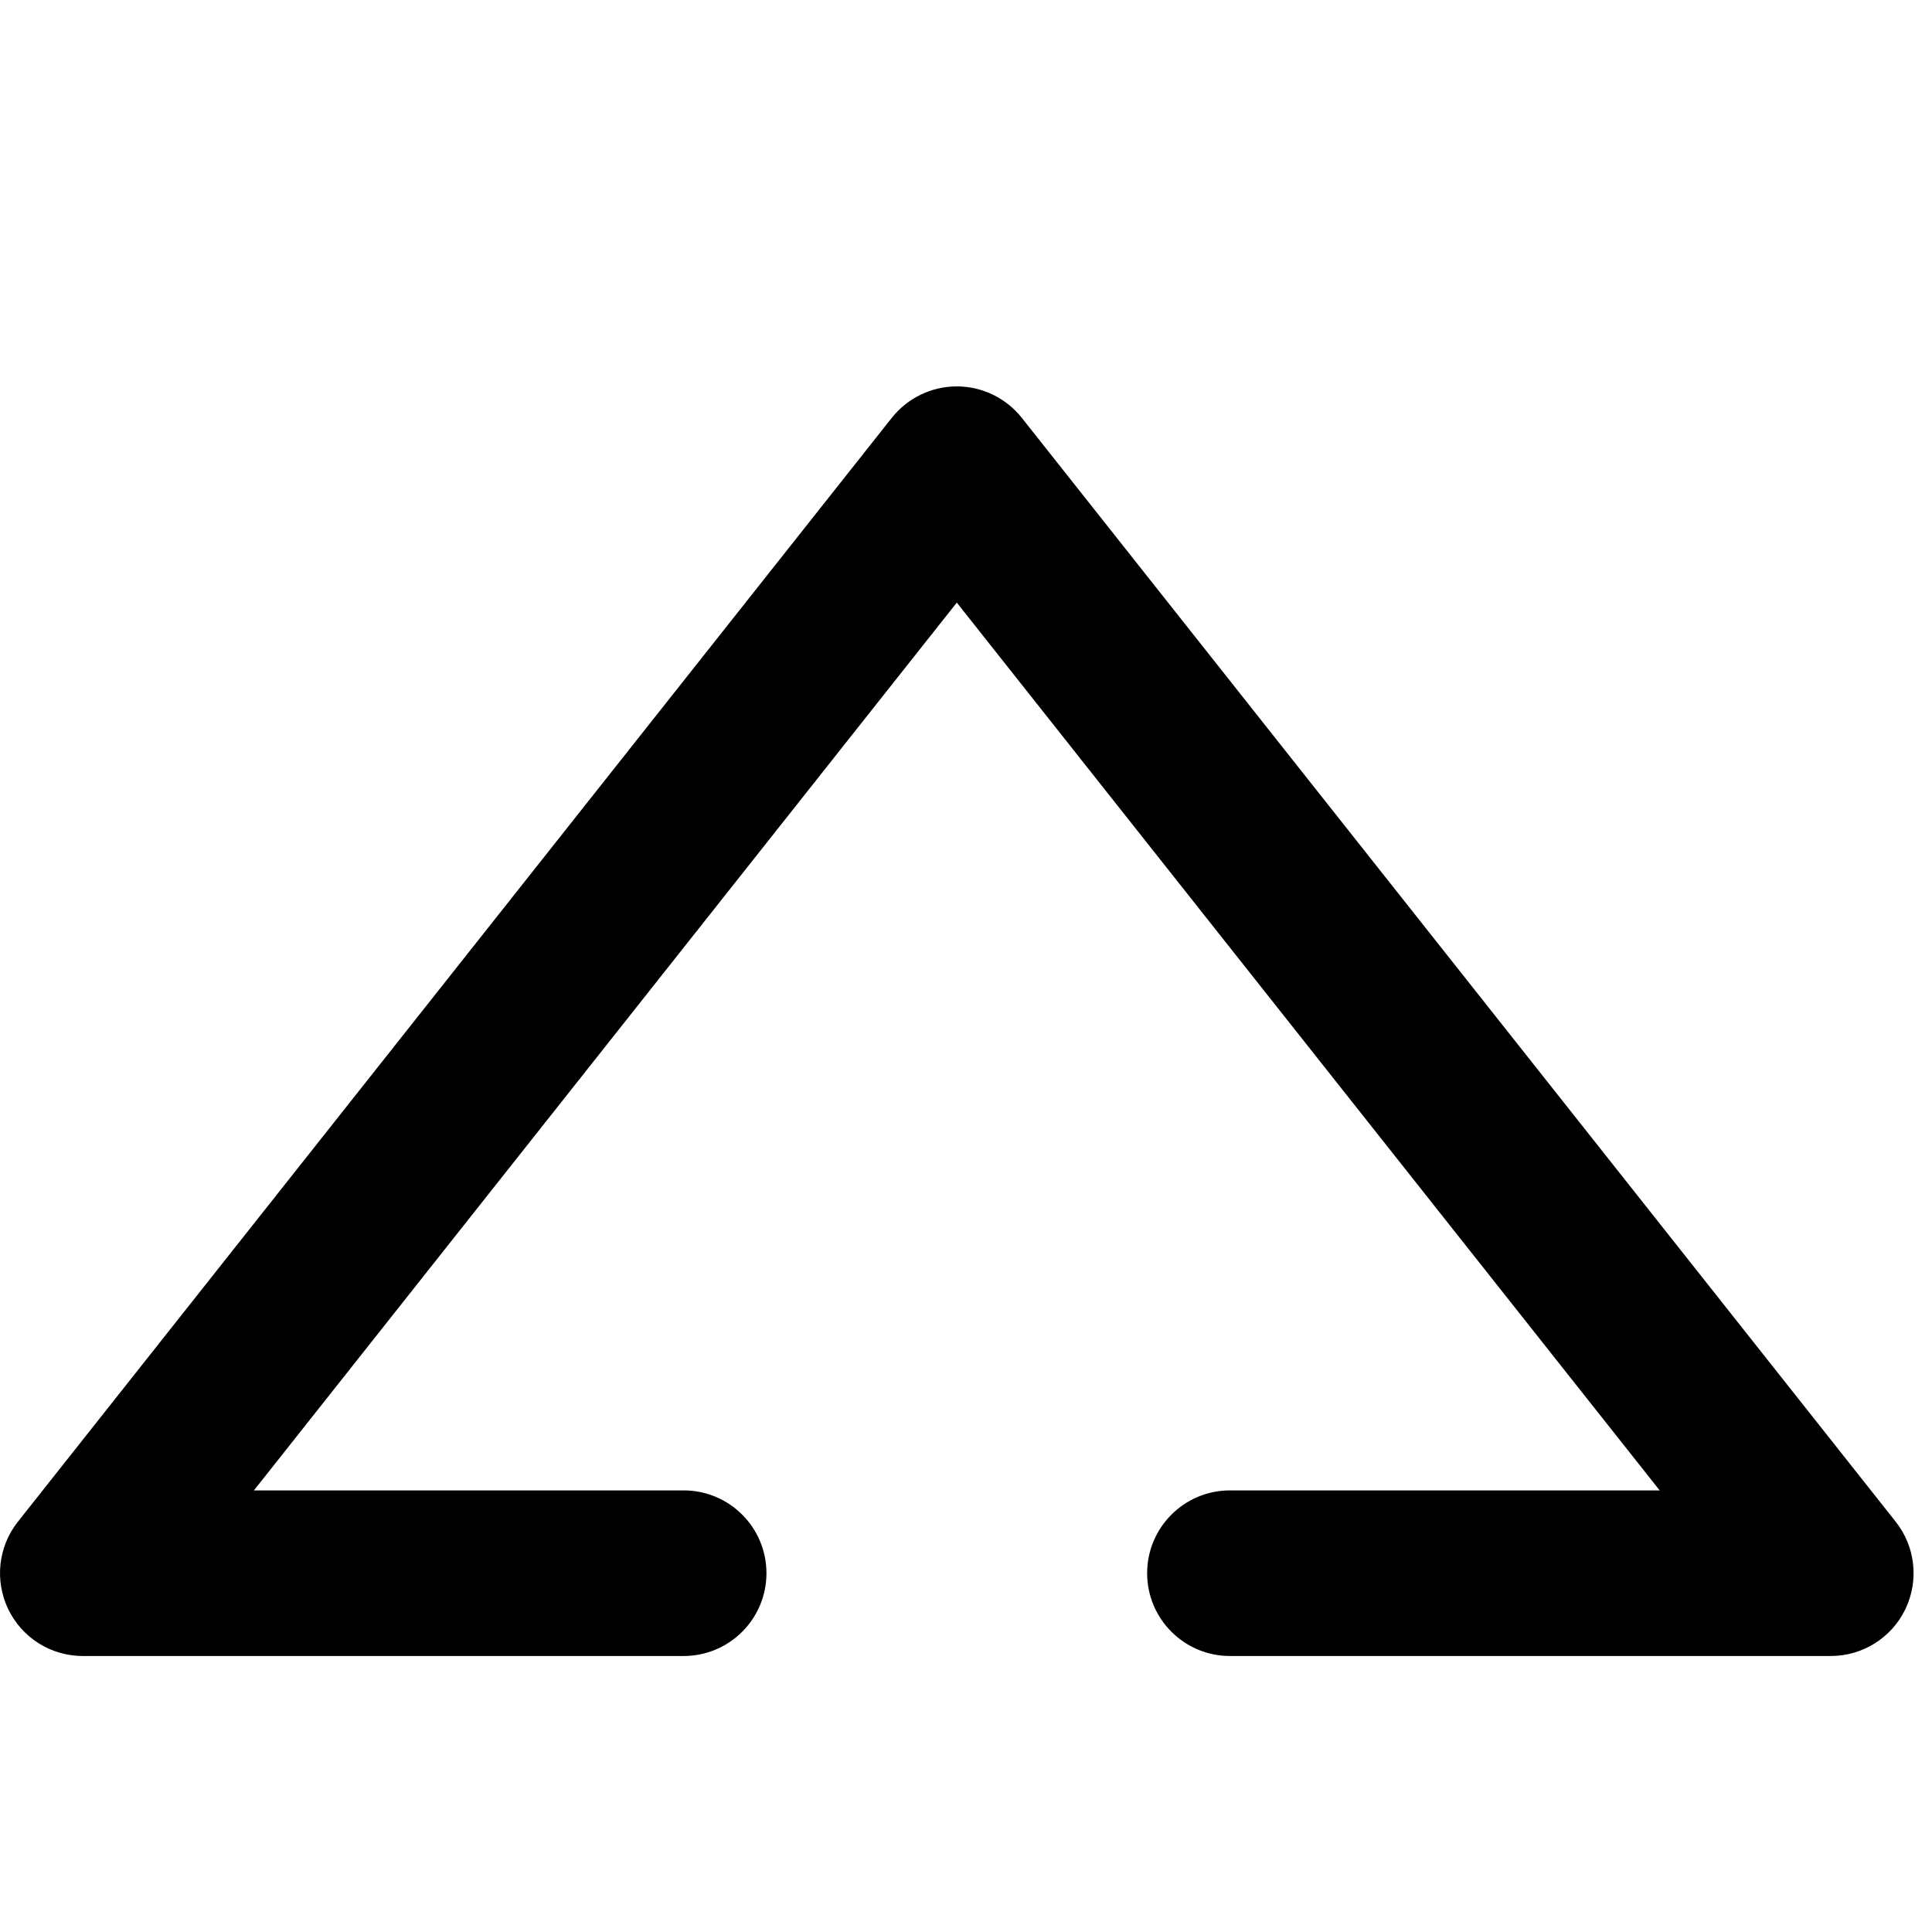
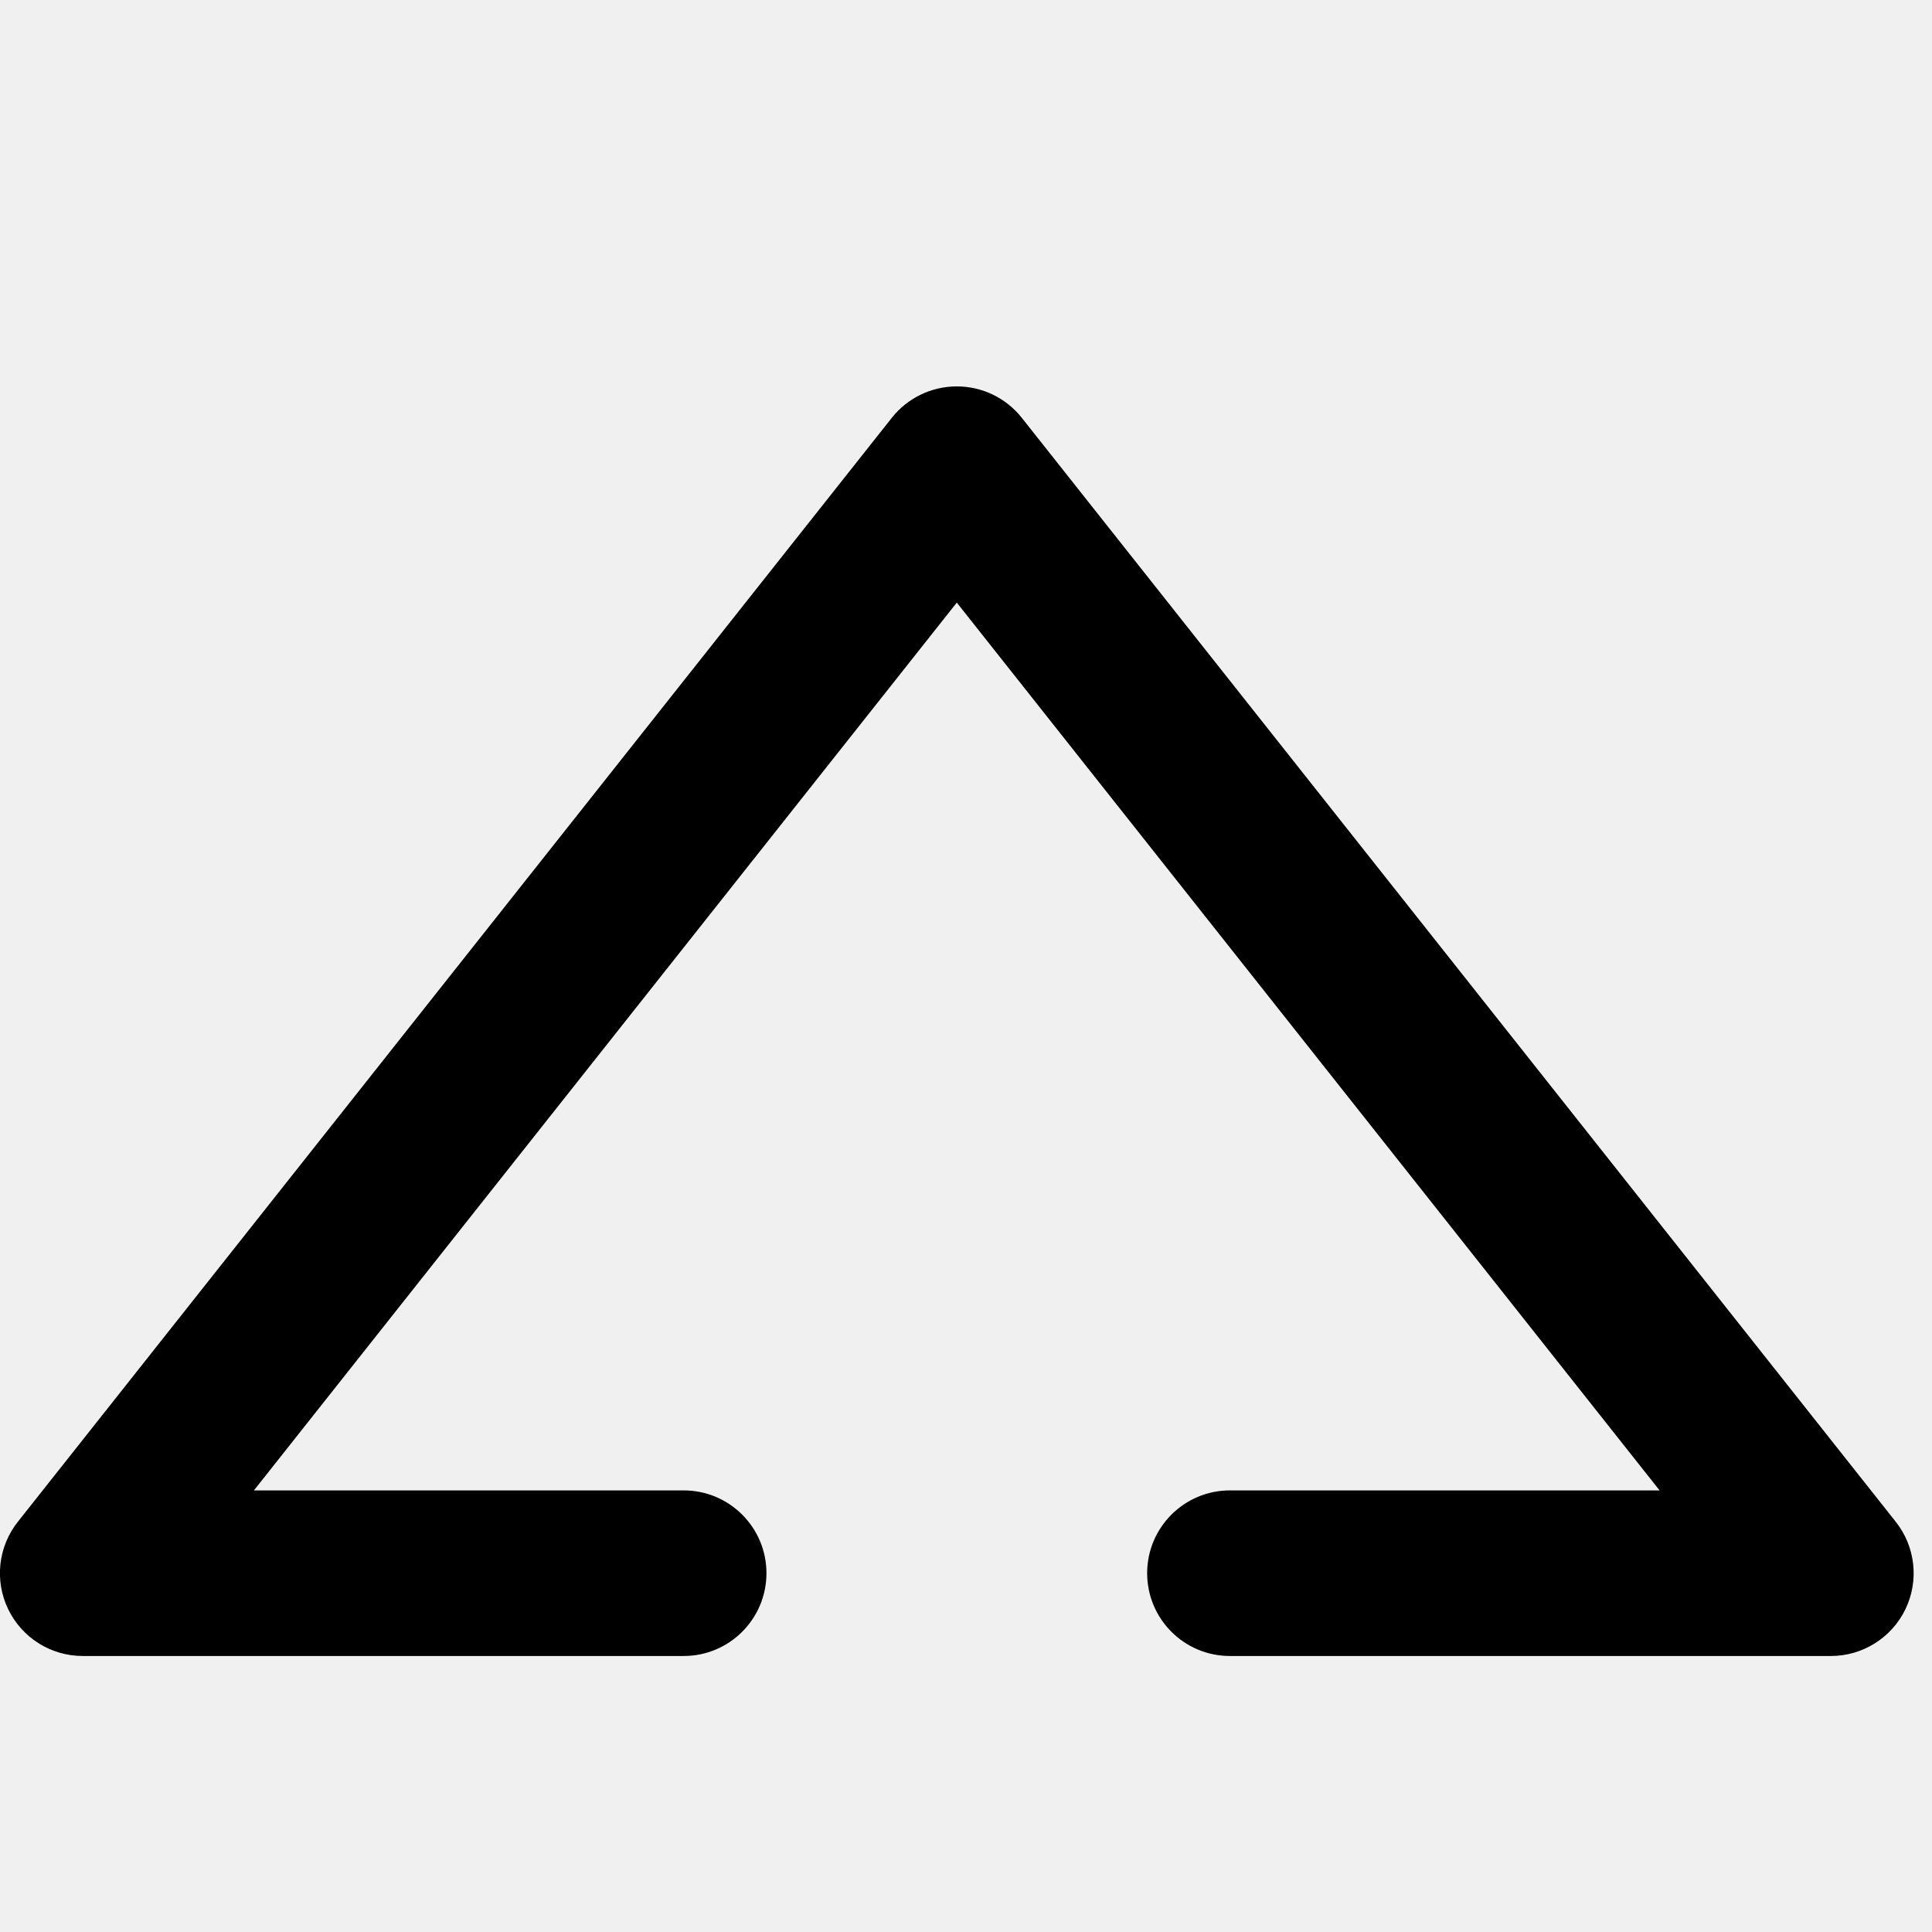
- <svg xmlns="http://www.w3.org/2000/svg" width="21" height="21" viewBox="0 0 21 21" fill="none">
-   <g clip-path="url(#clip0_29_18)">
-     <rect width="21" height="21" fill="white" />
-     <path fill-rule="evenodd" clip-rule="evenodd" d="M10.4 4.2C10.675 4.2 10.935 4.326 11.106 4.541L20.606 16.541C20.82 16.812 20.86 17.181 20.71 17.492C20.56 17.803 20.245 18 19.9 18H13.369C12.872 18 12.469 17.597 12.469 17.1C12.469 16.603 12.872 16.2 13.369 16.2H18.04L10.4 6.55L2.76 16.2H7.431C7.928 16.2 8.331 16.603 8.331 17.1C8.331 17.597 7.928 18 7.431 18H0.9C0.555 18 0.24 17.803 0.09 17.492C-0.06 17.181 -0.02 16.812 0.194 16.541L9.694 4.541C9.865 4.326 10.125 4.2 10.4 4.2Z" fill="black" />
-   </g>
-   <defs>
-     <clipPath id="clip0_29_18">
-       <rect width="21" height="21" fill="white" />
-     </clipPath>
-   </defs>
+ <svg xmlns="http://www.w3.org/2000/svg" viewBox="0 0 21 21" fill="none">
+   <rect fill="white" />
+   <path fill-rule="evenodd" clip-rule="evenodd" d="M10.4 4.2a.9.9 0 0 1 .706.341l9.5 12A.9.9 0 0 1 19.9 18h-6.531a.9.9 0 1 1 0-1.8h4.67L10.4 6.55 2.76 16.2h4.671a.9.9 0 1 1 0 1.8H.9a.9.9 0 0 1-.706-1.459l9.5-12A.9.9 0 0 1 10.4 4.2" fill="black" />
</svg>
